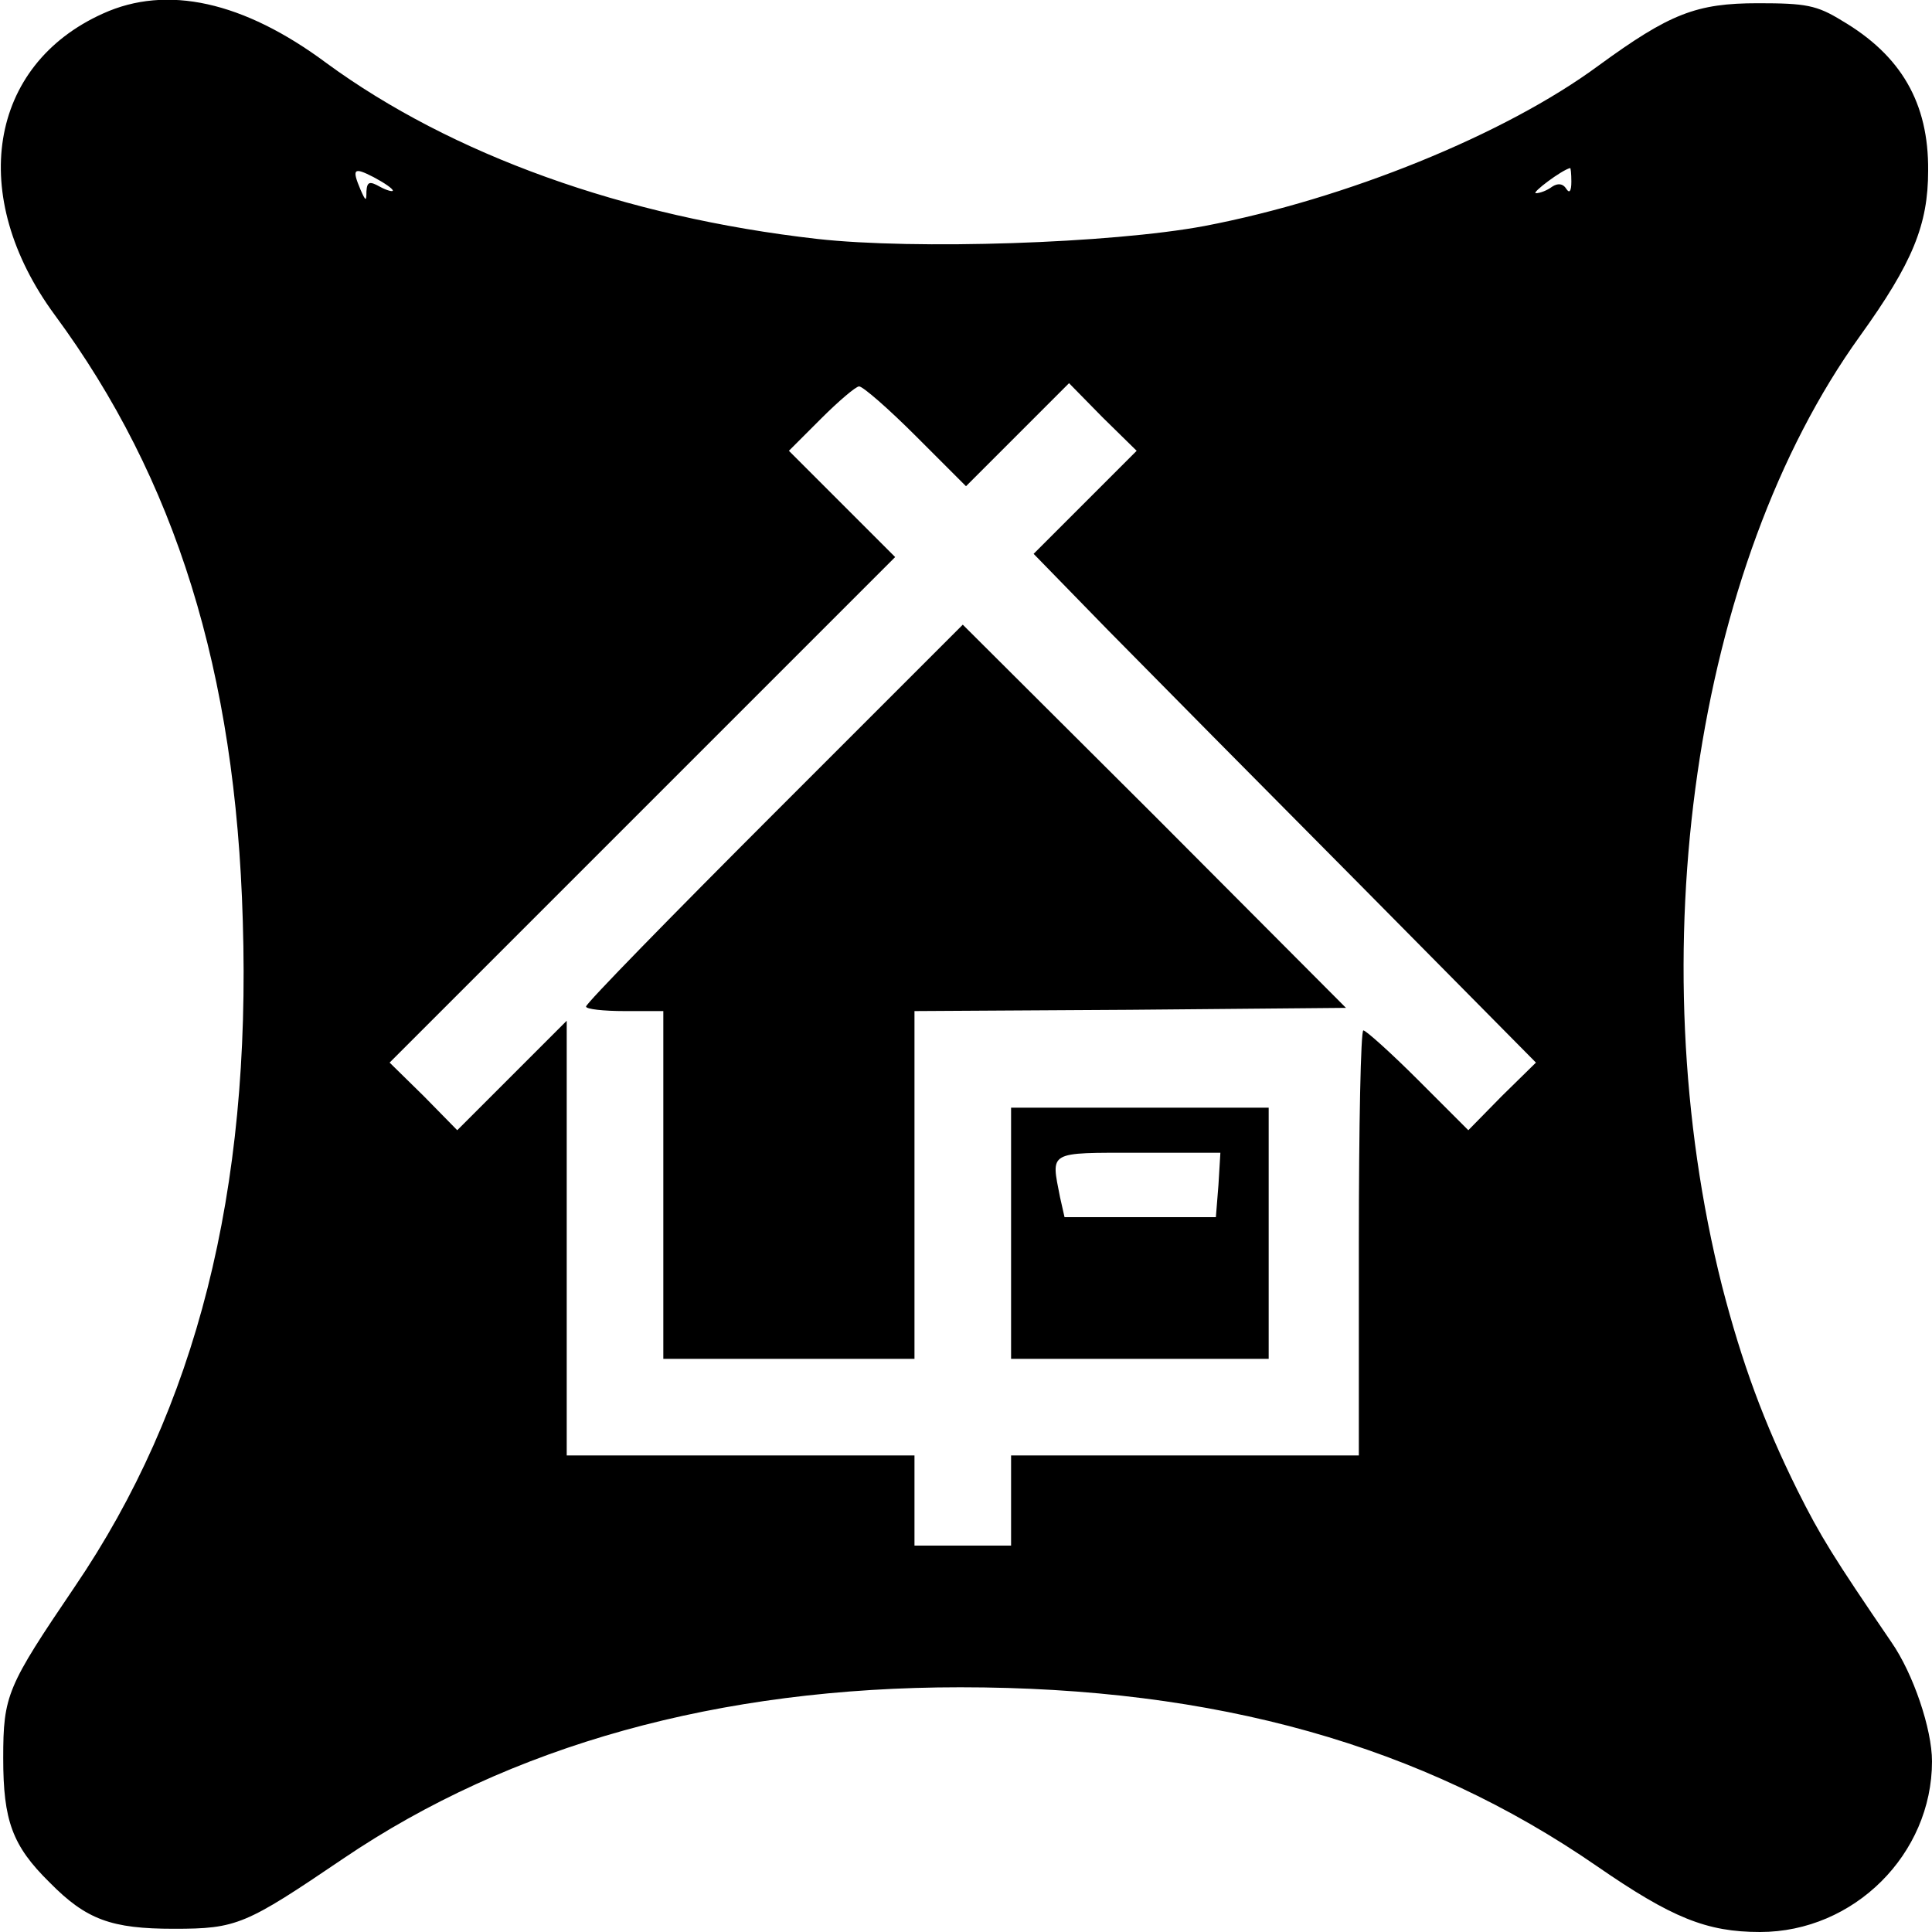
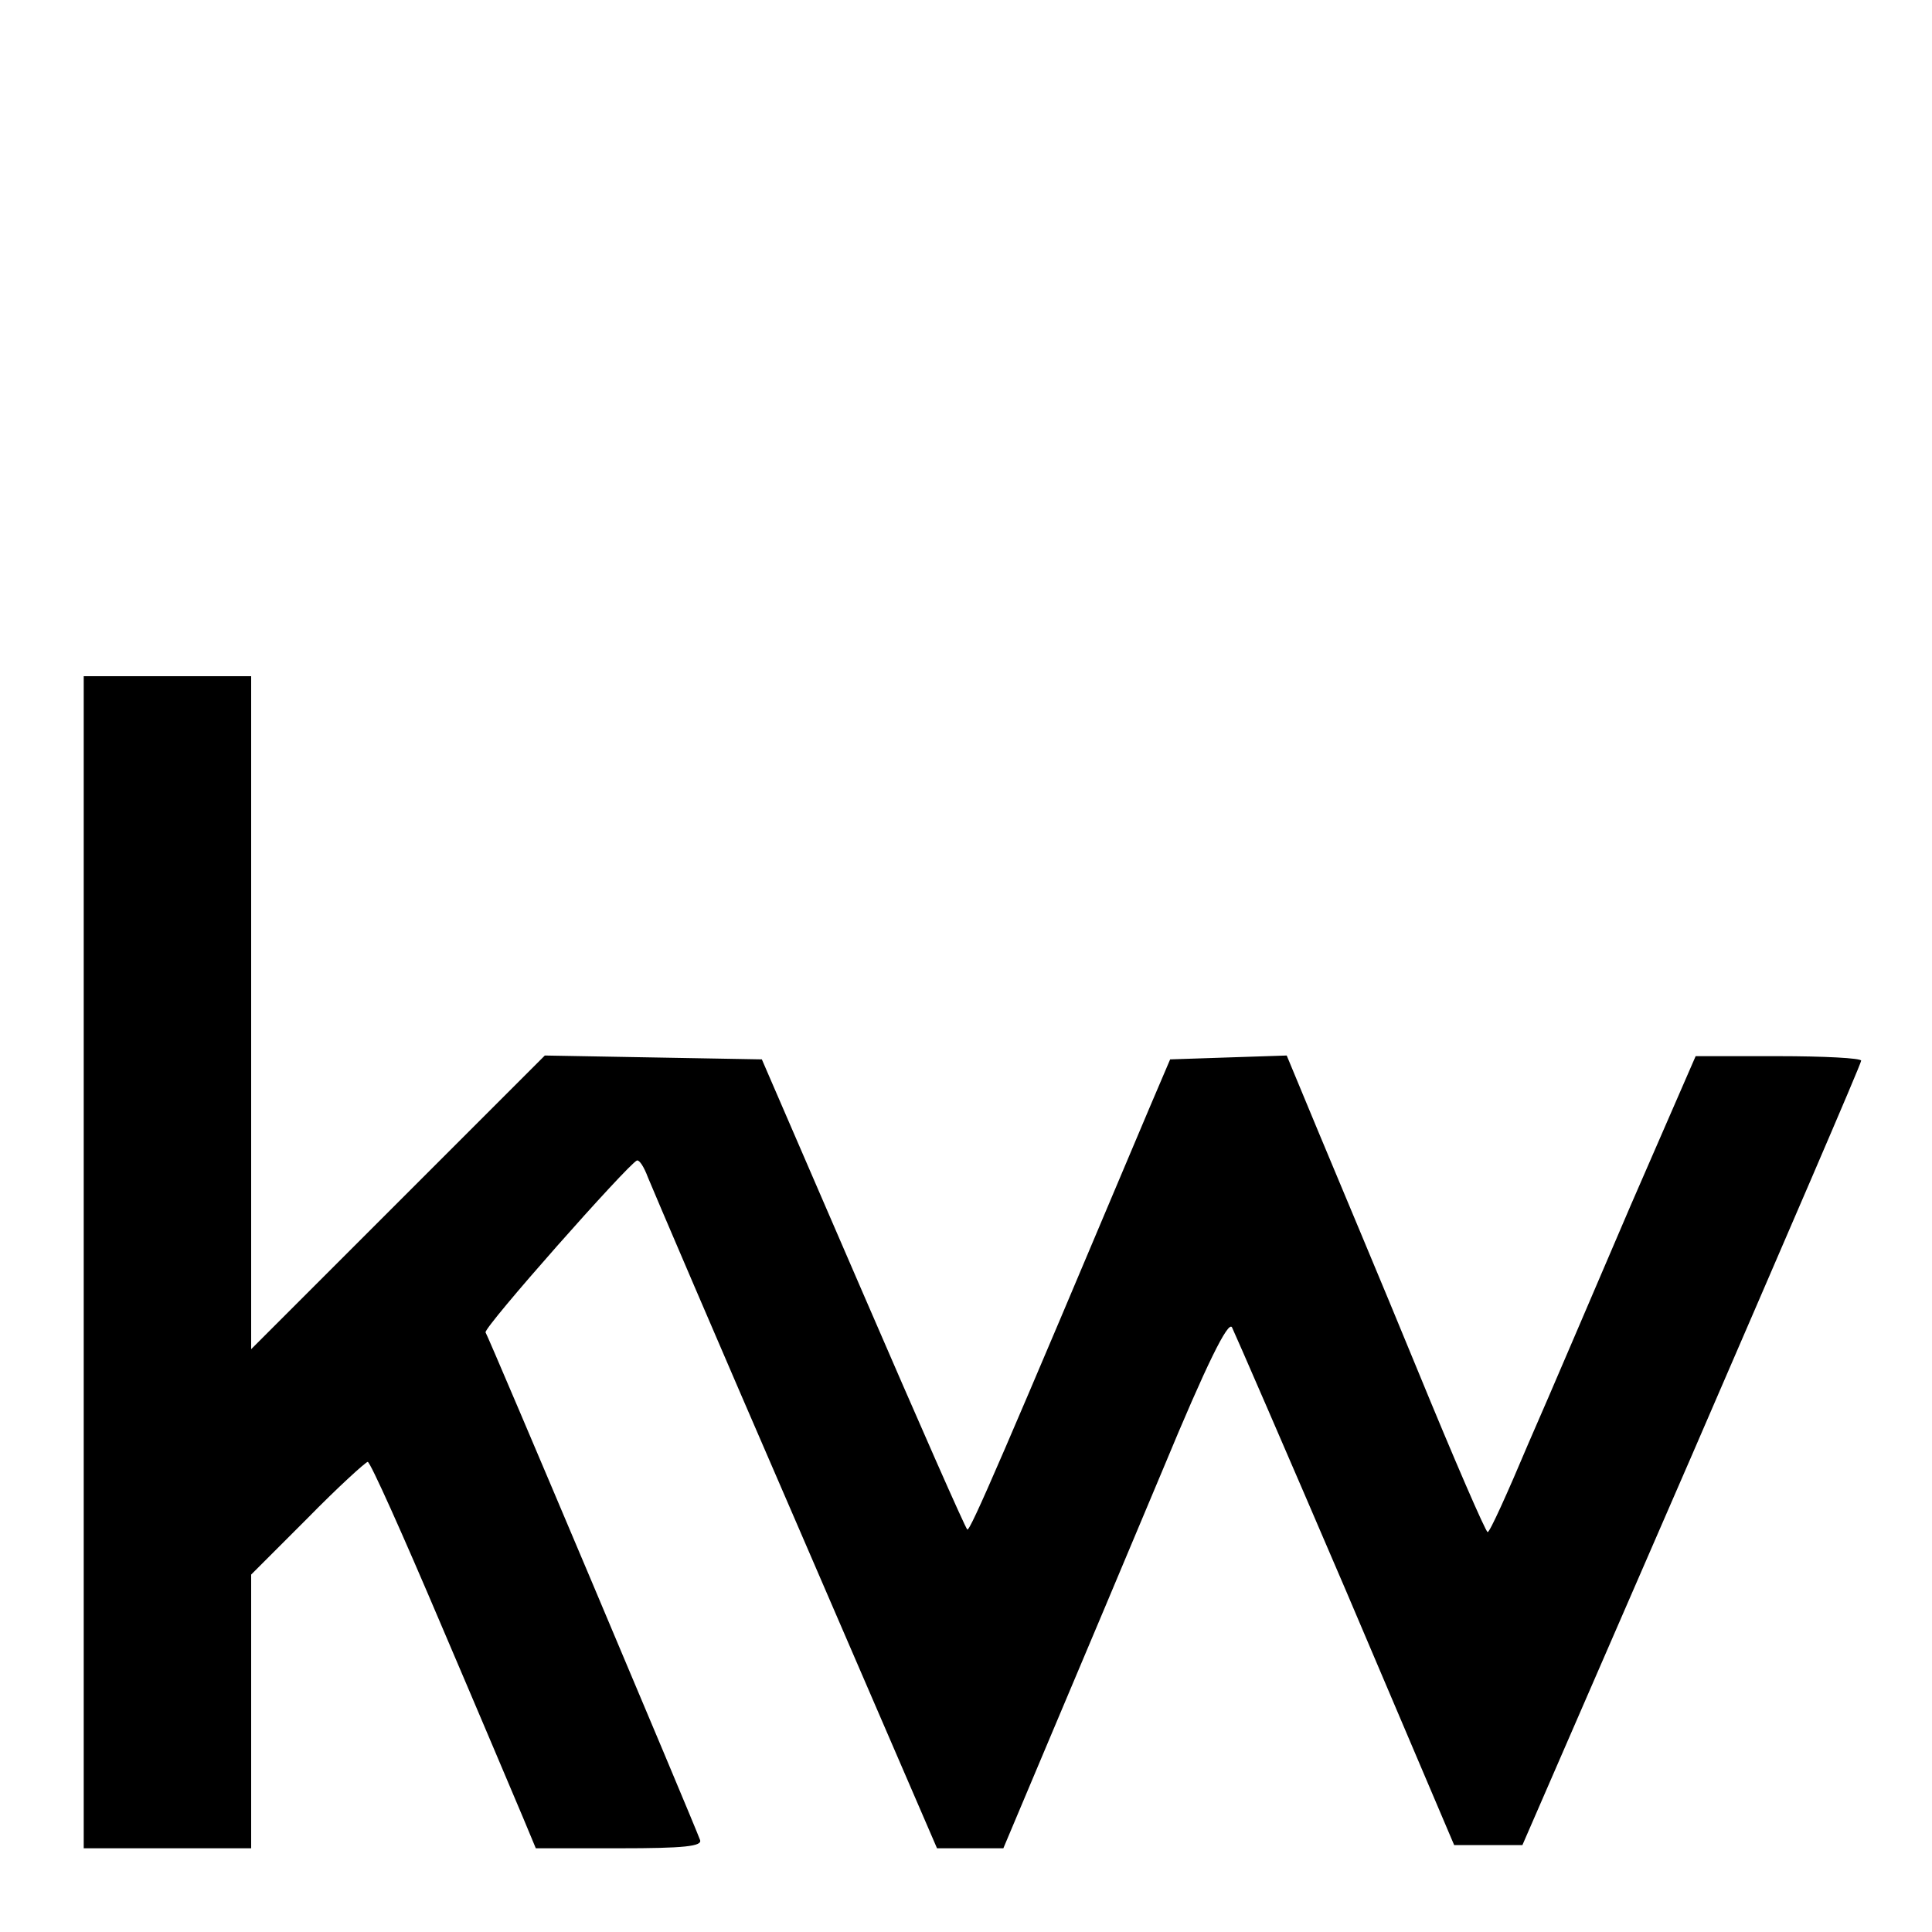
<svg xmlns="http://www.w3.org/2000/svg" version="1.0" width="300pt" height="300pt" viewBox="0 0 300 300" preserveAspectRatio="xMidYMid meet">
  <g transform="translate(0,300) scale(0.1,-0.1)" fill="#000000" stroke="none">
-     <path d="M160 2979 c-178 -80 -211 -283 -75 -468 188 -255 281 -554 292 -941 13 -420 -72 -756 -261 -1034 -105 -155 -111 -168 -111 -266 0 -97 14 -136 72 -193 57 -58 96 -72 193 -72 98 0 111 6 263 109 260 176 583 266 958 266 397 0 717 -90 989 -278 116 -80 170 -102 253 -102 146 0 267 121 267 265 0 50 -29 136 -63 185 -90 132 -110 164 -146 236 -52 105 -86 197 -117 317 -130 515 -43 1118 214 1475 82 114 106 173 106 257 1 105 -42 179 -134 233 -39 24 -56 27 -130 27 -96 0 -137 -16 -248 -97 -145 -107 -392 -207 -612 -249 -145 -27 -449 -37 -601 -20 -300 34 -568 131 -762 273 -129 96 -248 122 -347 77z m450 -275 c0 -2 -9 0 -20 6 -16 9 -20 8 -21 -7 0 -16 -1 -16 -9 2 -14 33 -11 36 20 20 17 -9 30 -18 30 -21z m1830 14 c0 -15 -3 -19 -8 -11 -5 8 -13 9 -22 3 -8 -6 -19 -10 -25 -10 -8 0 40 36 53 39 1 1 2 -9 2 -21z m-1018 -395 l78 -78 80 80 80 80 52 -53 53 -52 -80 -80 -80 -80 115 -118 c63 -64 239 -242 390 -394 l275 -278 -53 -52 -52 -53 -78 78 c-42 42 -81 77 -85 77 -4 0 -7 -148 -7 -330 l0 -330 -270 0 -270 0 0 -70 0 -70 -75 0 -75 0 0 70 0 70 -270 0 -270 0 0 337 0 338 -85 -85 -85 -85 -52 53 -53 52 393 393 392 392 -82 82 -83 83 50 50 c27 27 54 50 59 50 6 0 46 -35 88 -77z" />
-     <path d="M1202 1737 c-160 -160 -292 -295 -292 -300 0 -4 27 -7 60 -7 l60 0 0 -270 0 -270 195 0 195 0 0 270 0 270 335 2 335 3 -297 298 -298 297 -293 -293z" />
-     <path d="M1570 1085 l0 -195 200 0 200 0 0 195 0 195 -200 0 -200 0 0 -195z m322 75 l-4 -50 -118 0 -117 0 -7 31 c-14 72 -20 69 122 69 l127 0 -3 -50z" />
+     <path d="M130 1040 l0 -910 130 0 130 0 0 212 0 213 87 87 c48 49 91 88 94 88 4 0 55 -114 114 -253 59 -138 116 -273 127 -299 l20 -48 130 0 c100 0 129 3 125 13 -11 30 -329 783 -333 788 -4 7 221 261 235 267 4 1 11 -10 17 -26 6 -15 109 -256 230 -535 l219 -507 51 0 52 0 75 178 c41 97 119 282 173 411 68 164 101 230 107 220 4 -8 84 -192 177 -409 l168 -395 53 0 53 0 263 605 c144 333 263 608 263 613 0 4 -58 7 -129 7 l-128 0 -101 -232 c-55 -128 -126 -295 -159 -370 -32 -76 -60 -138 -63 -137 -3 0 -52 113 -109 252 -57 139 -127 305 -154 370 l-49 118 -91 -3 -90 -3 -32 -75 c-226 -536 -279 -659 -283 -655 -3 2 -76 168 -162 367 l-157 363 -169 3 -168 3 -228 -228 -228 -228 0 523 0 522 -130 0 -130 0 0 -910z" />
  </g>
</svg>
